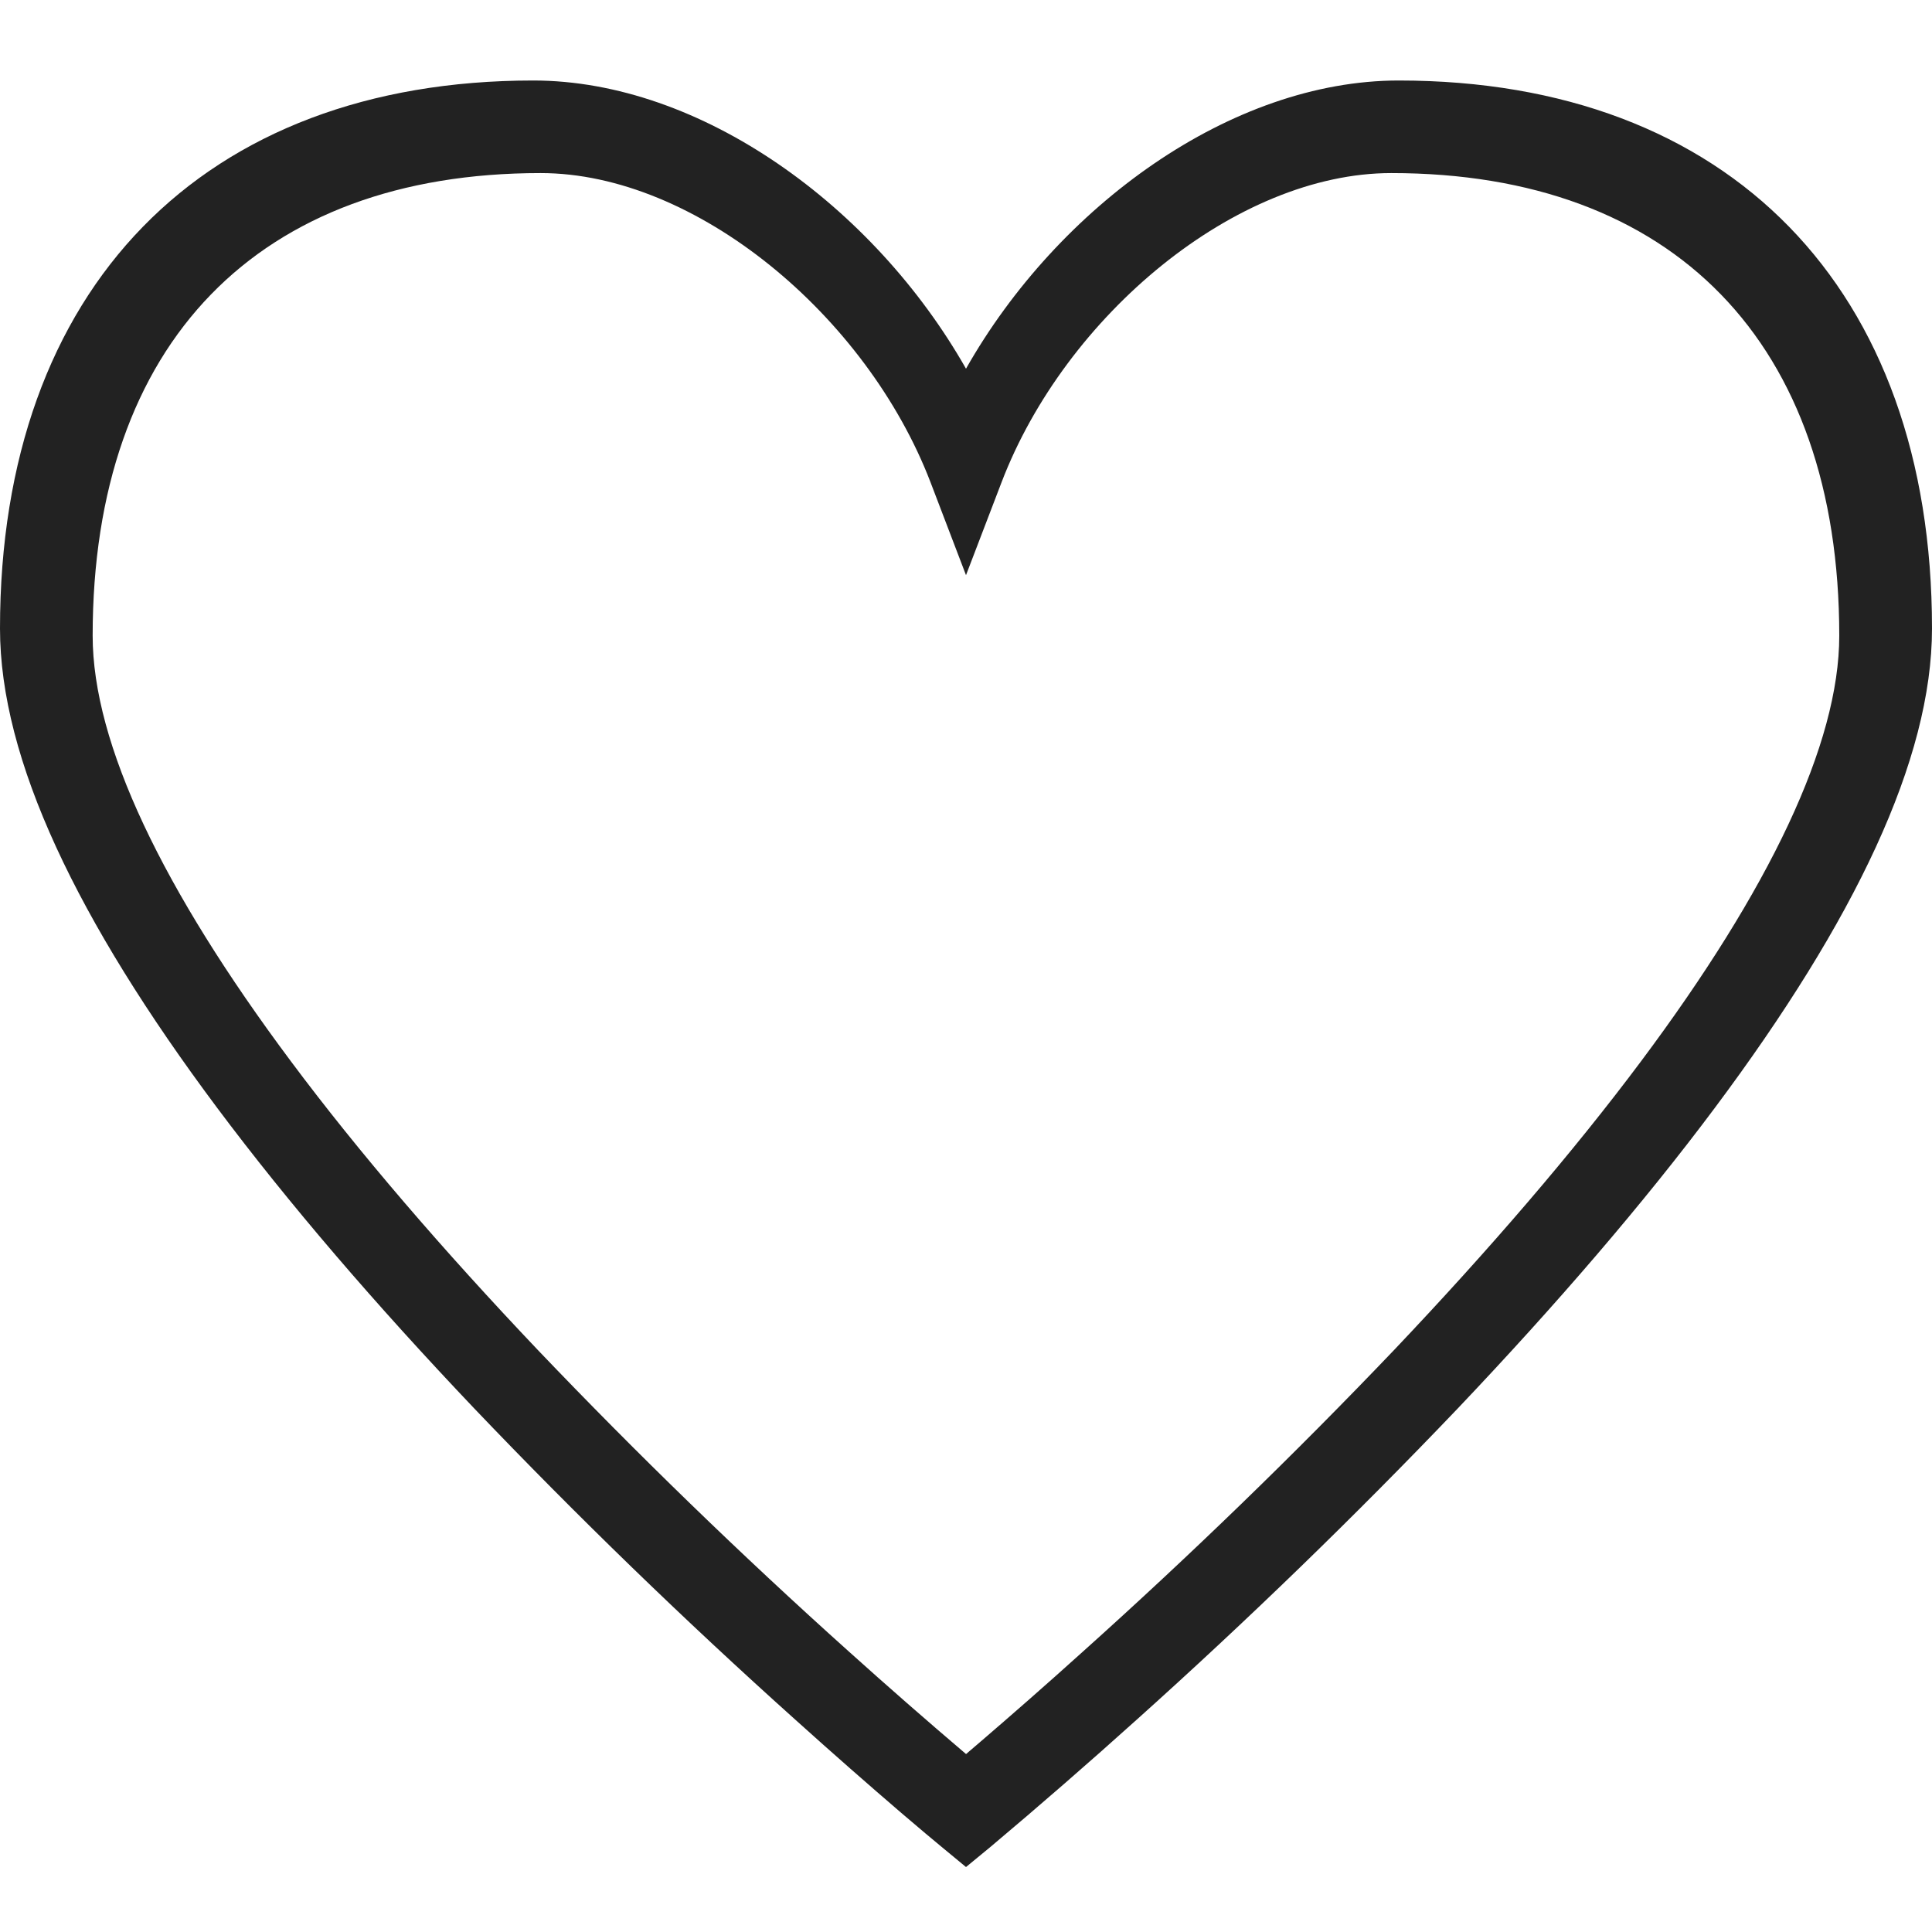
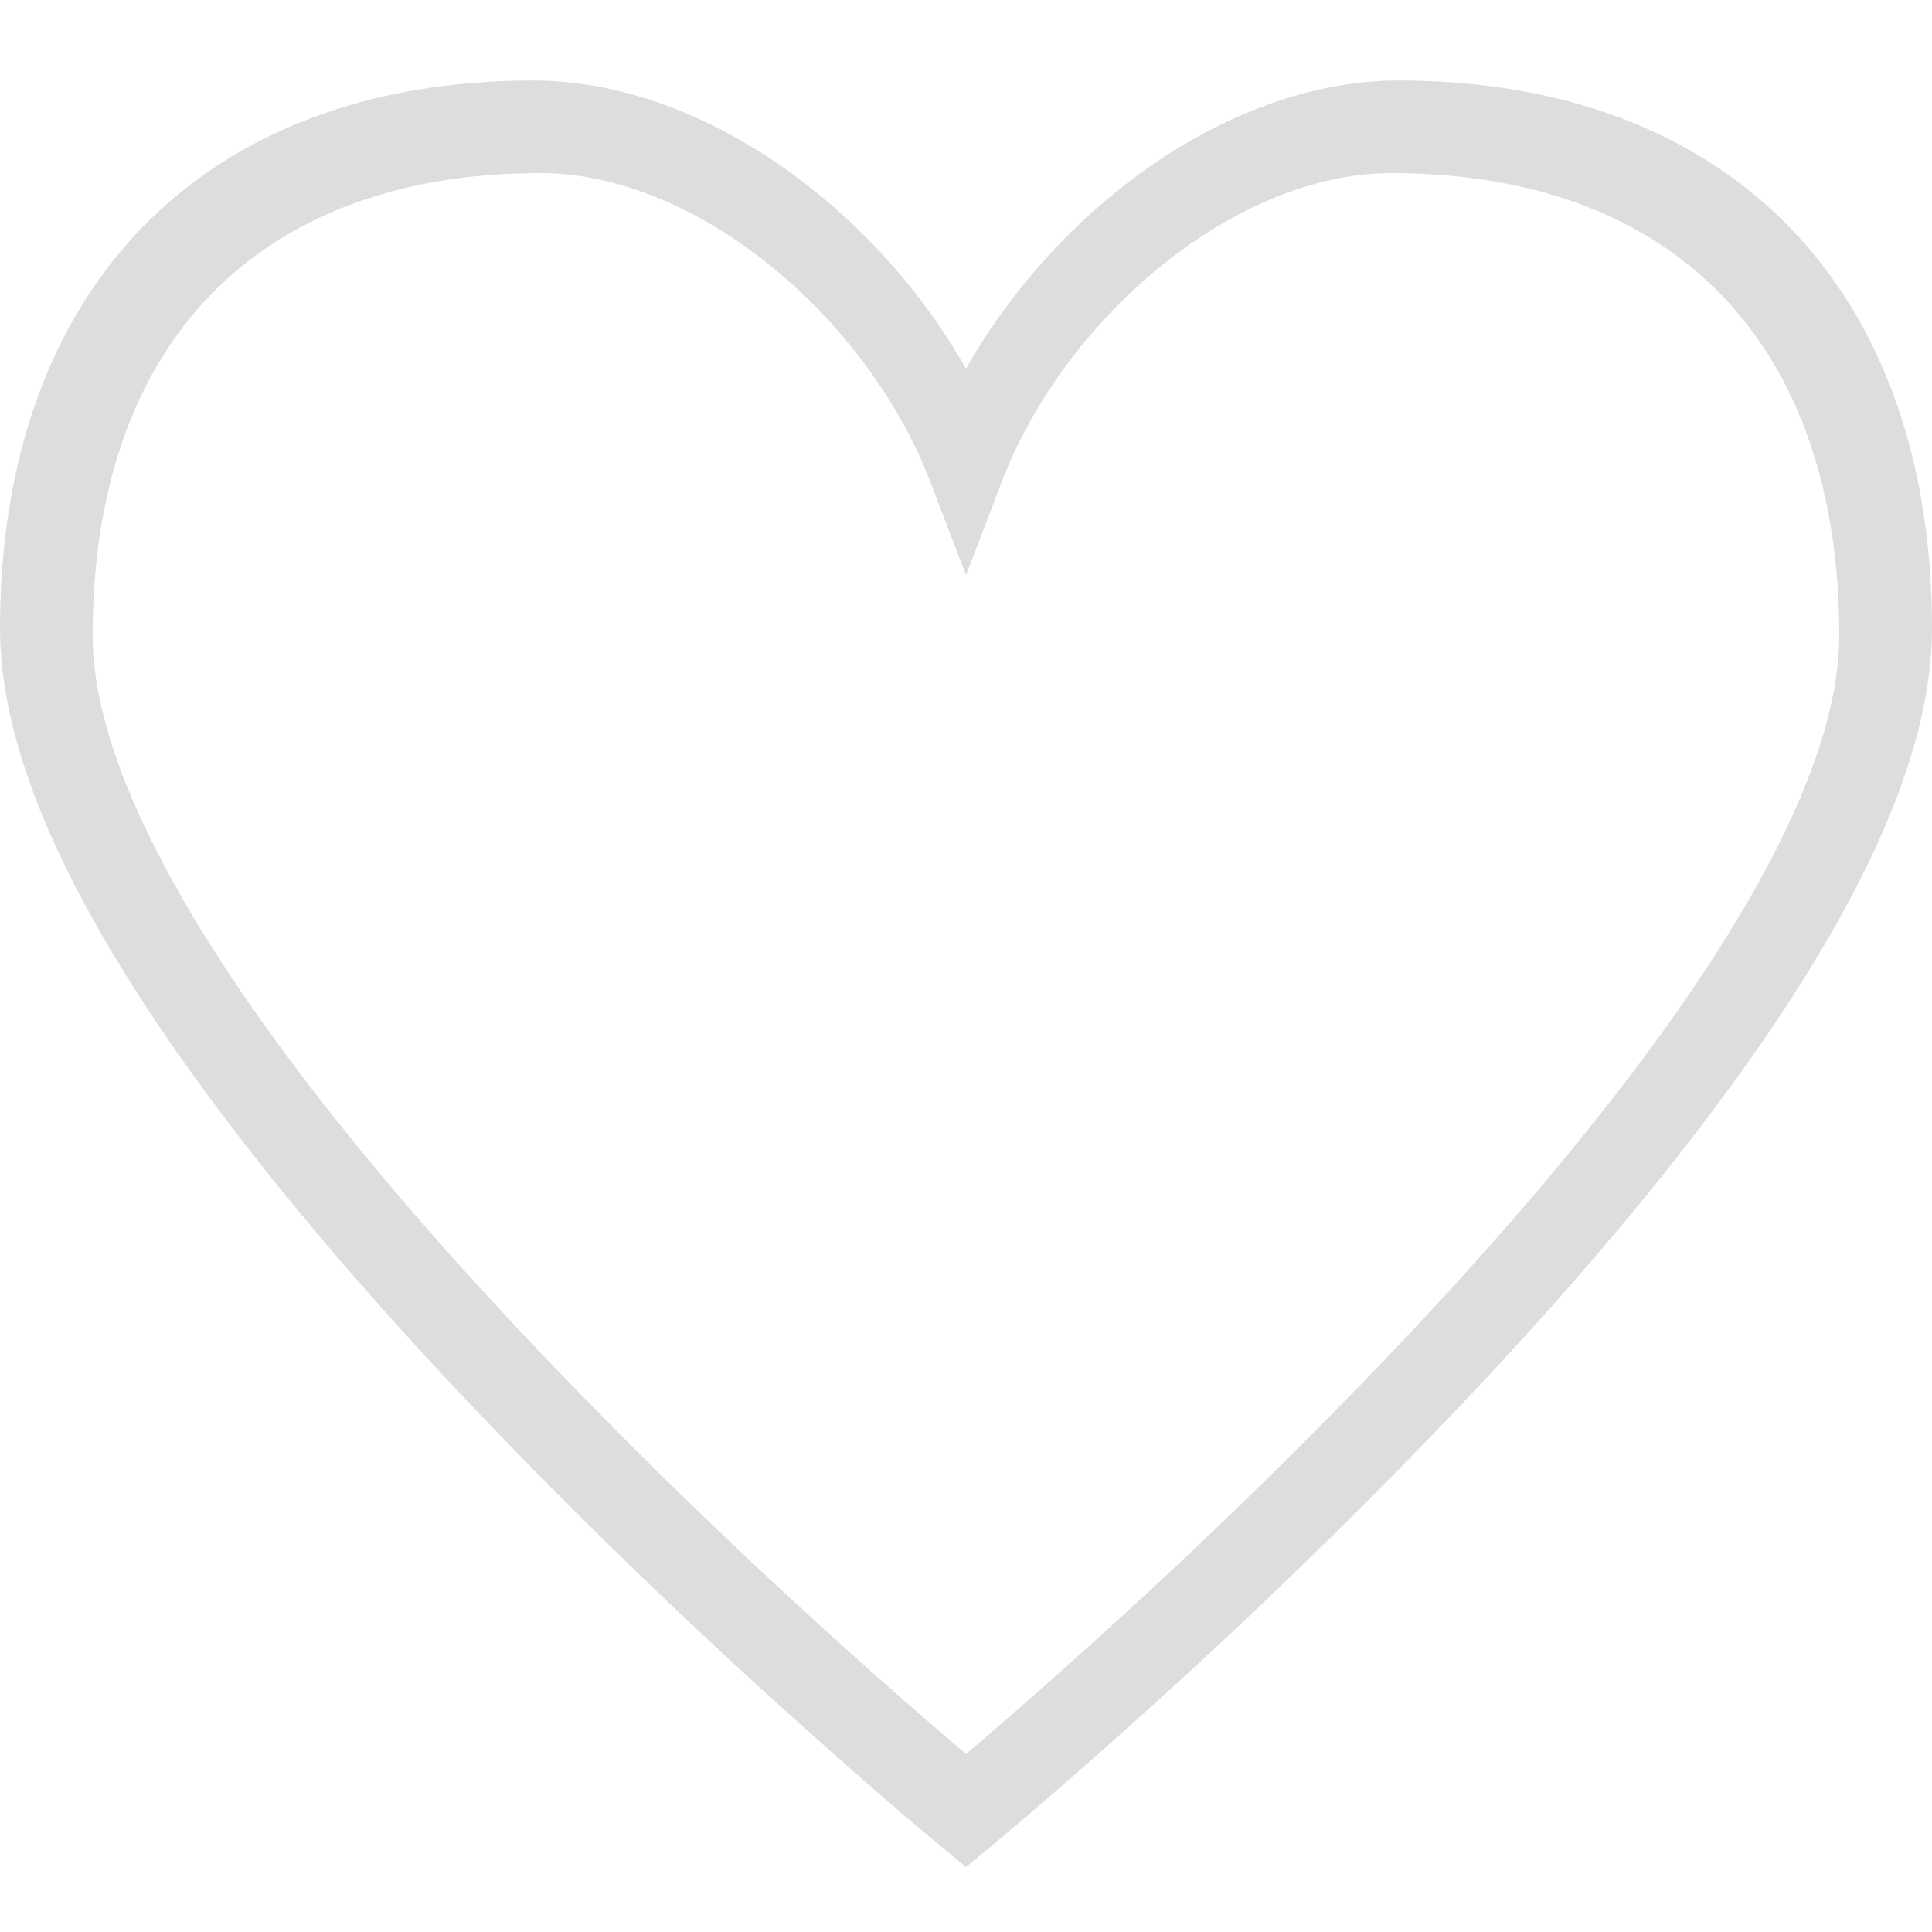
<svg xmlns="http://www.w3.org/2000/svg" xmlns:xlink="http://www.w3.org/1999/xlink" width="24" height="24">
  <defs>
    <path d="M17.376 1C21.476 1 24 3.578 24 7.807c0 1.628-.961 3.63-2.696 5.953-.89 1.192-1.97 2.446-3.196 3.737a71.66 71.66 0 0 1-3.987 3.865 71.495 71.495 0 0 1-1.816 1.58l-.305.251-.305-.252c-.093-.076-.264-.22-.503-.424-.396-.34-.838-.727-1.313-1.155a71.66 71.66 0 0 1-3.987-3.865c-1.227-1.291-2.305-2.545-3.196-3.737C.961 11.437 0 9.435 0 7.807 0 3.578 2.524 1 6.624 1c2.08 0 4.23 1.562 5.376 3.58C13.145 2.56 15.294 1 17.376 1zM12 21.79l.18-.154c.383-.329.812-.704 1.273-1.12a69.488 69.488 0 0 0 3.865-3.746c1.18-1.244 2.217-2.448 3.068-3.587 1.593-2.132 2.462-3.943 2.462-5.286 0-3.64-2.063-5.747-5.565-5.747-1.927 0-4.049 1.768-4.842 3.843L12 7.145l-.44-1.152C10.765 3.919 8.642 2.15 6.716 2.15c-3.502 0-5.565 2.107-5.565 5.747 0 1.343.87 3.154 2.462 5.286.85 1.14 1.887 2.343 3.068 3.587a69.488 69.488 0 0 0 3.865 3.747A69.313 69.313 0 0 0 12 21.789z" id="prefix__a" />
  </defs>
  <g fill="none" fill-rule="evenodd">
    <path d="M0 0h24v24H0z" />
-     <use fill="#222" xlink:href="#prefix__a" />
+     <use fill="#ddd" xlink:href="#prefix__a" />
  </g>
</svg>
